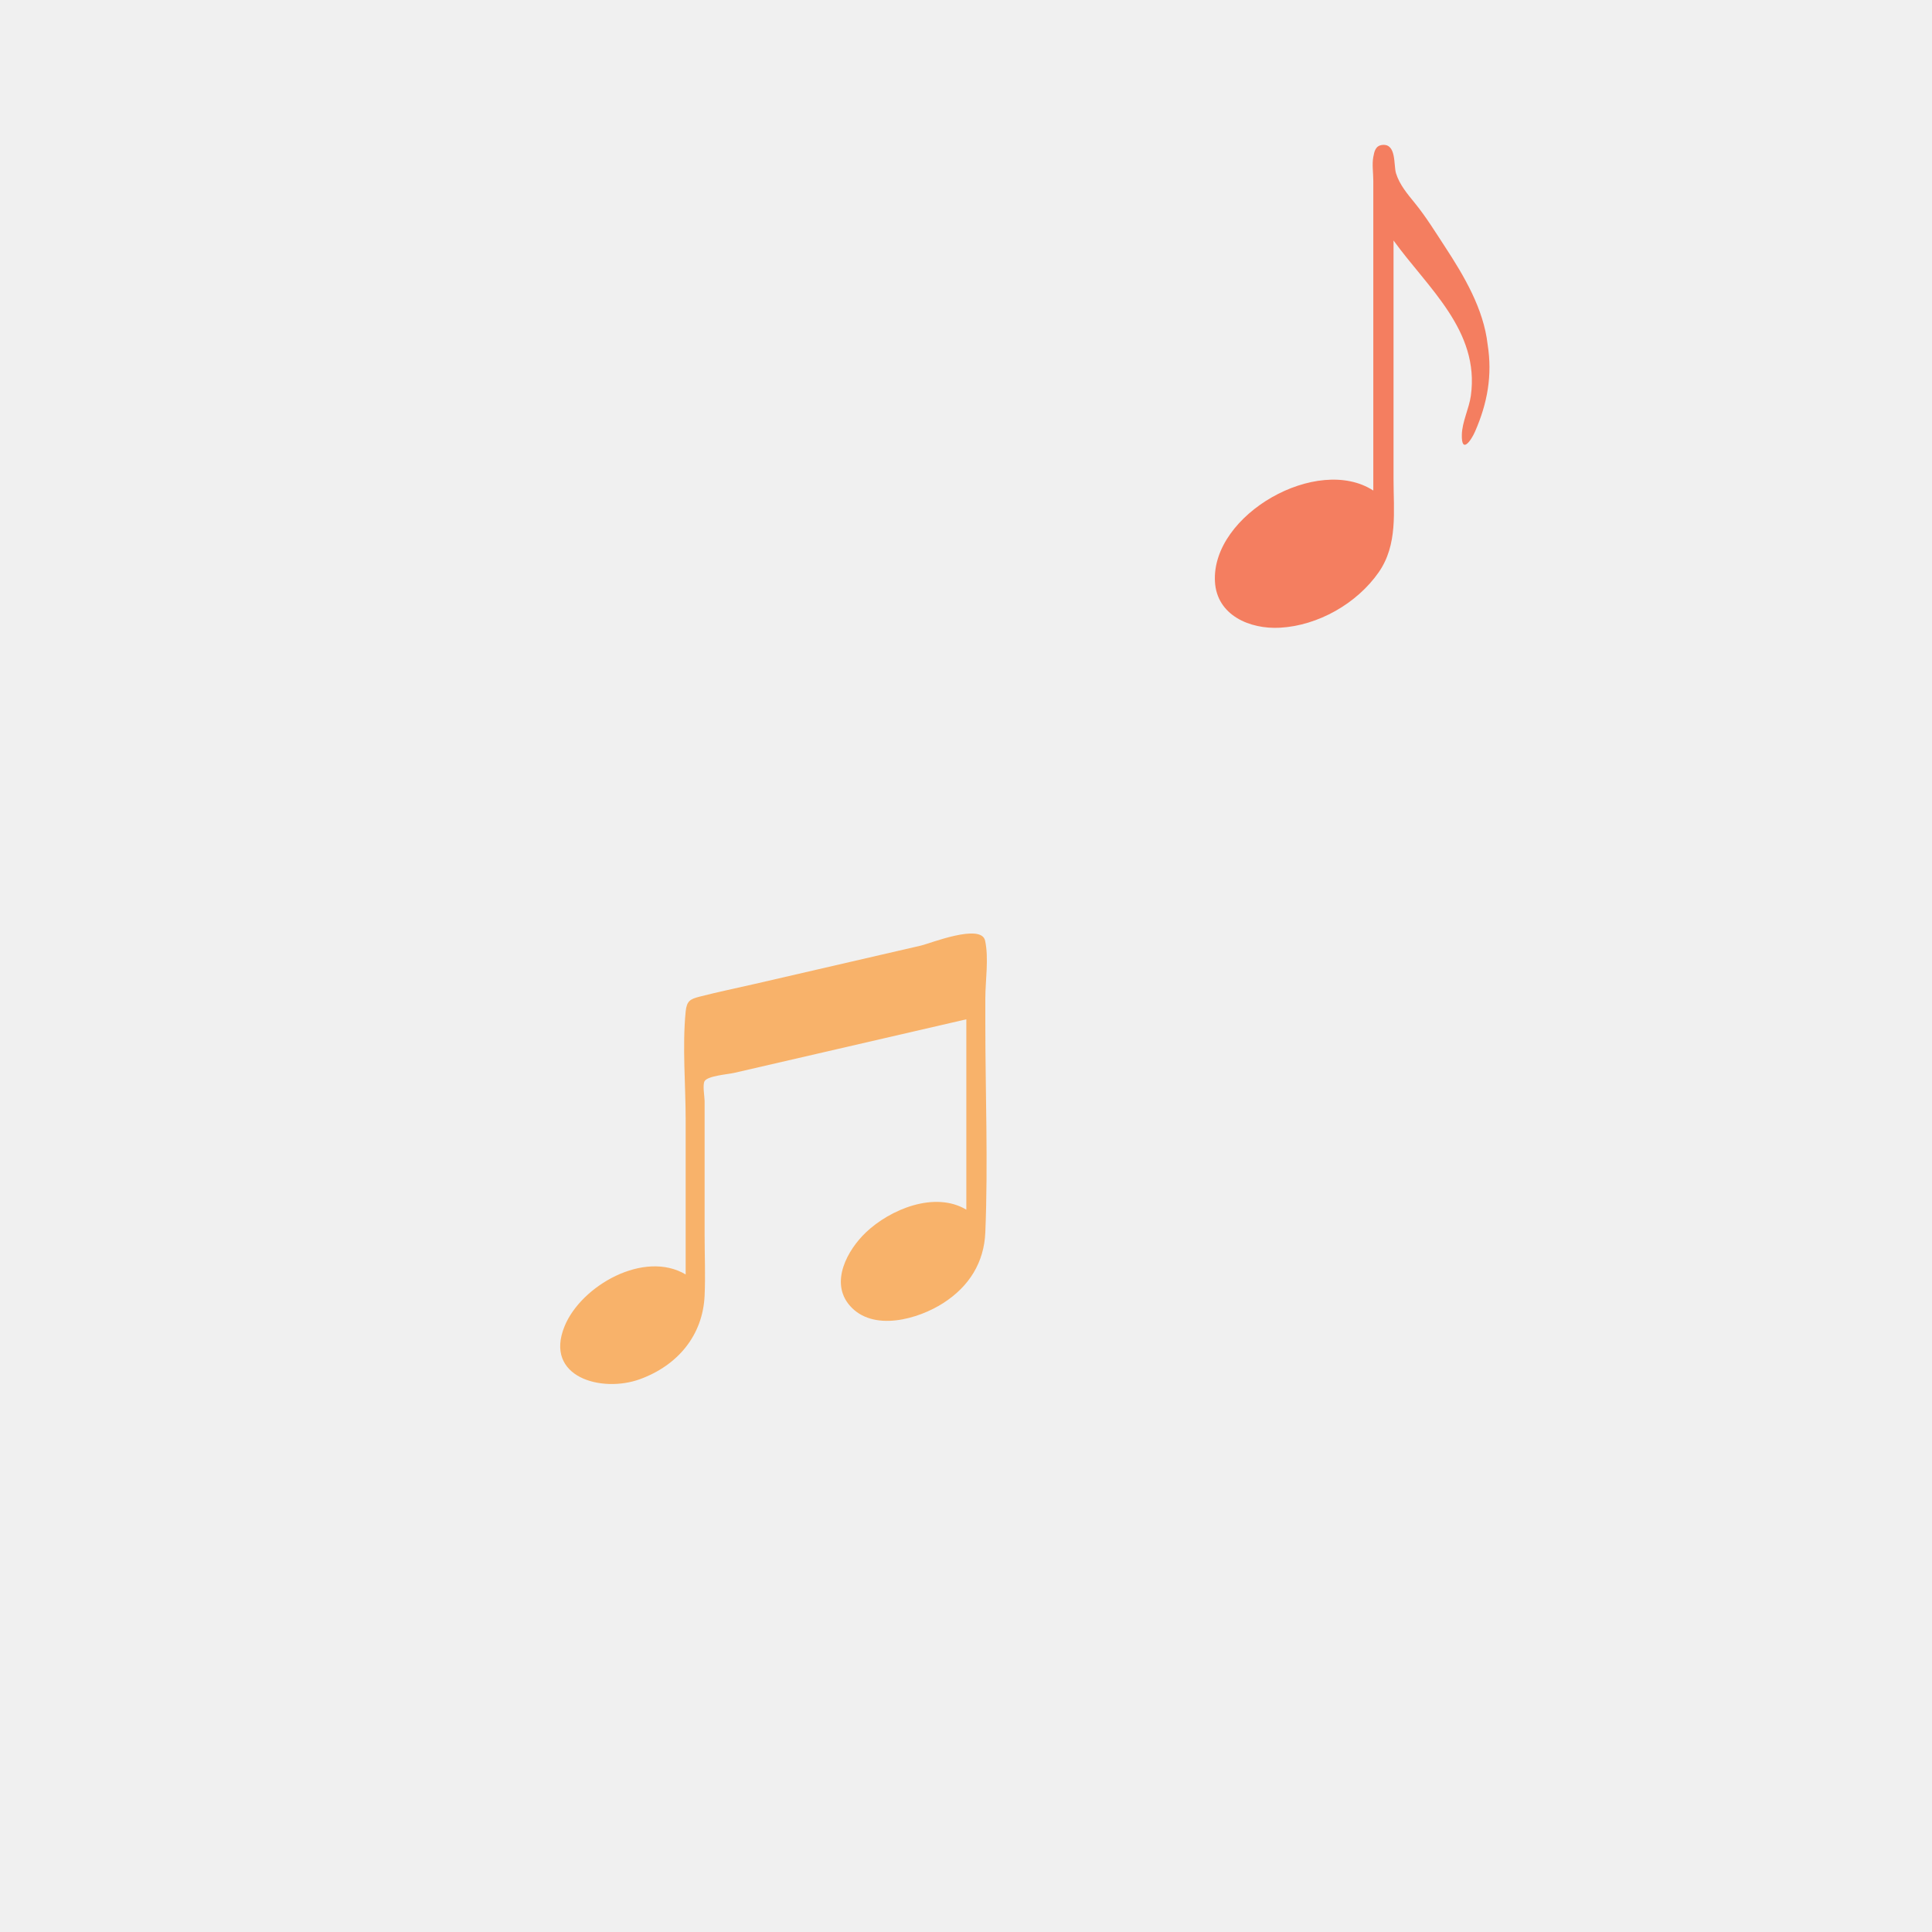
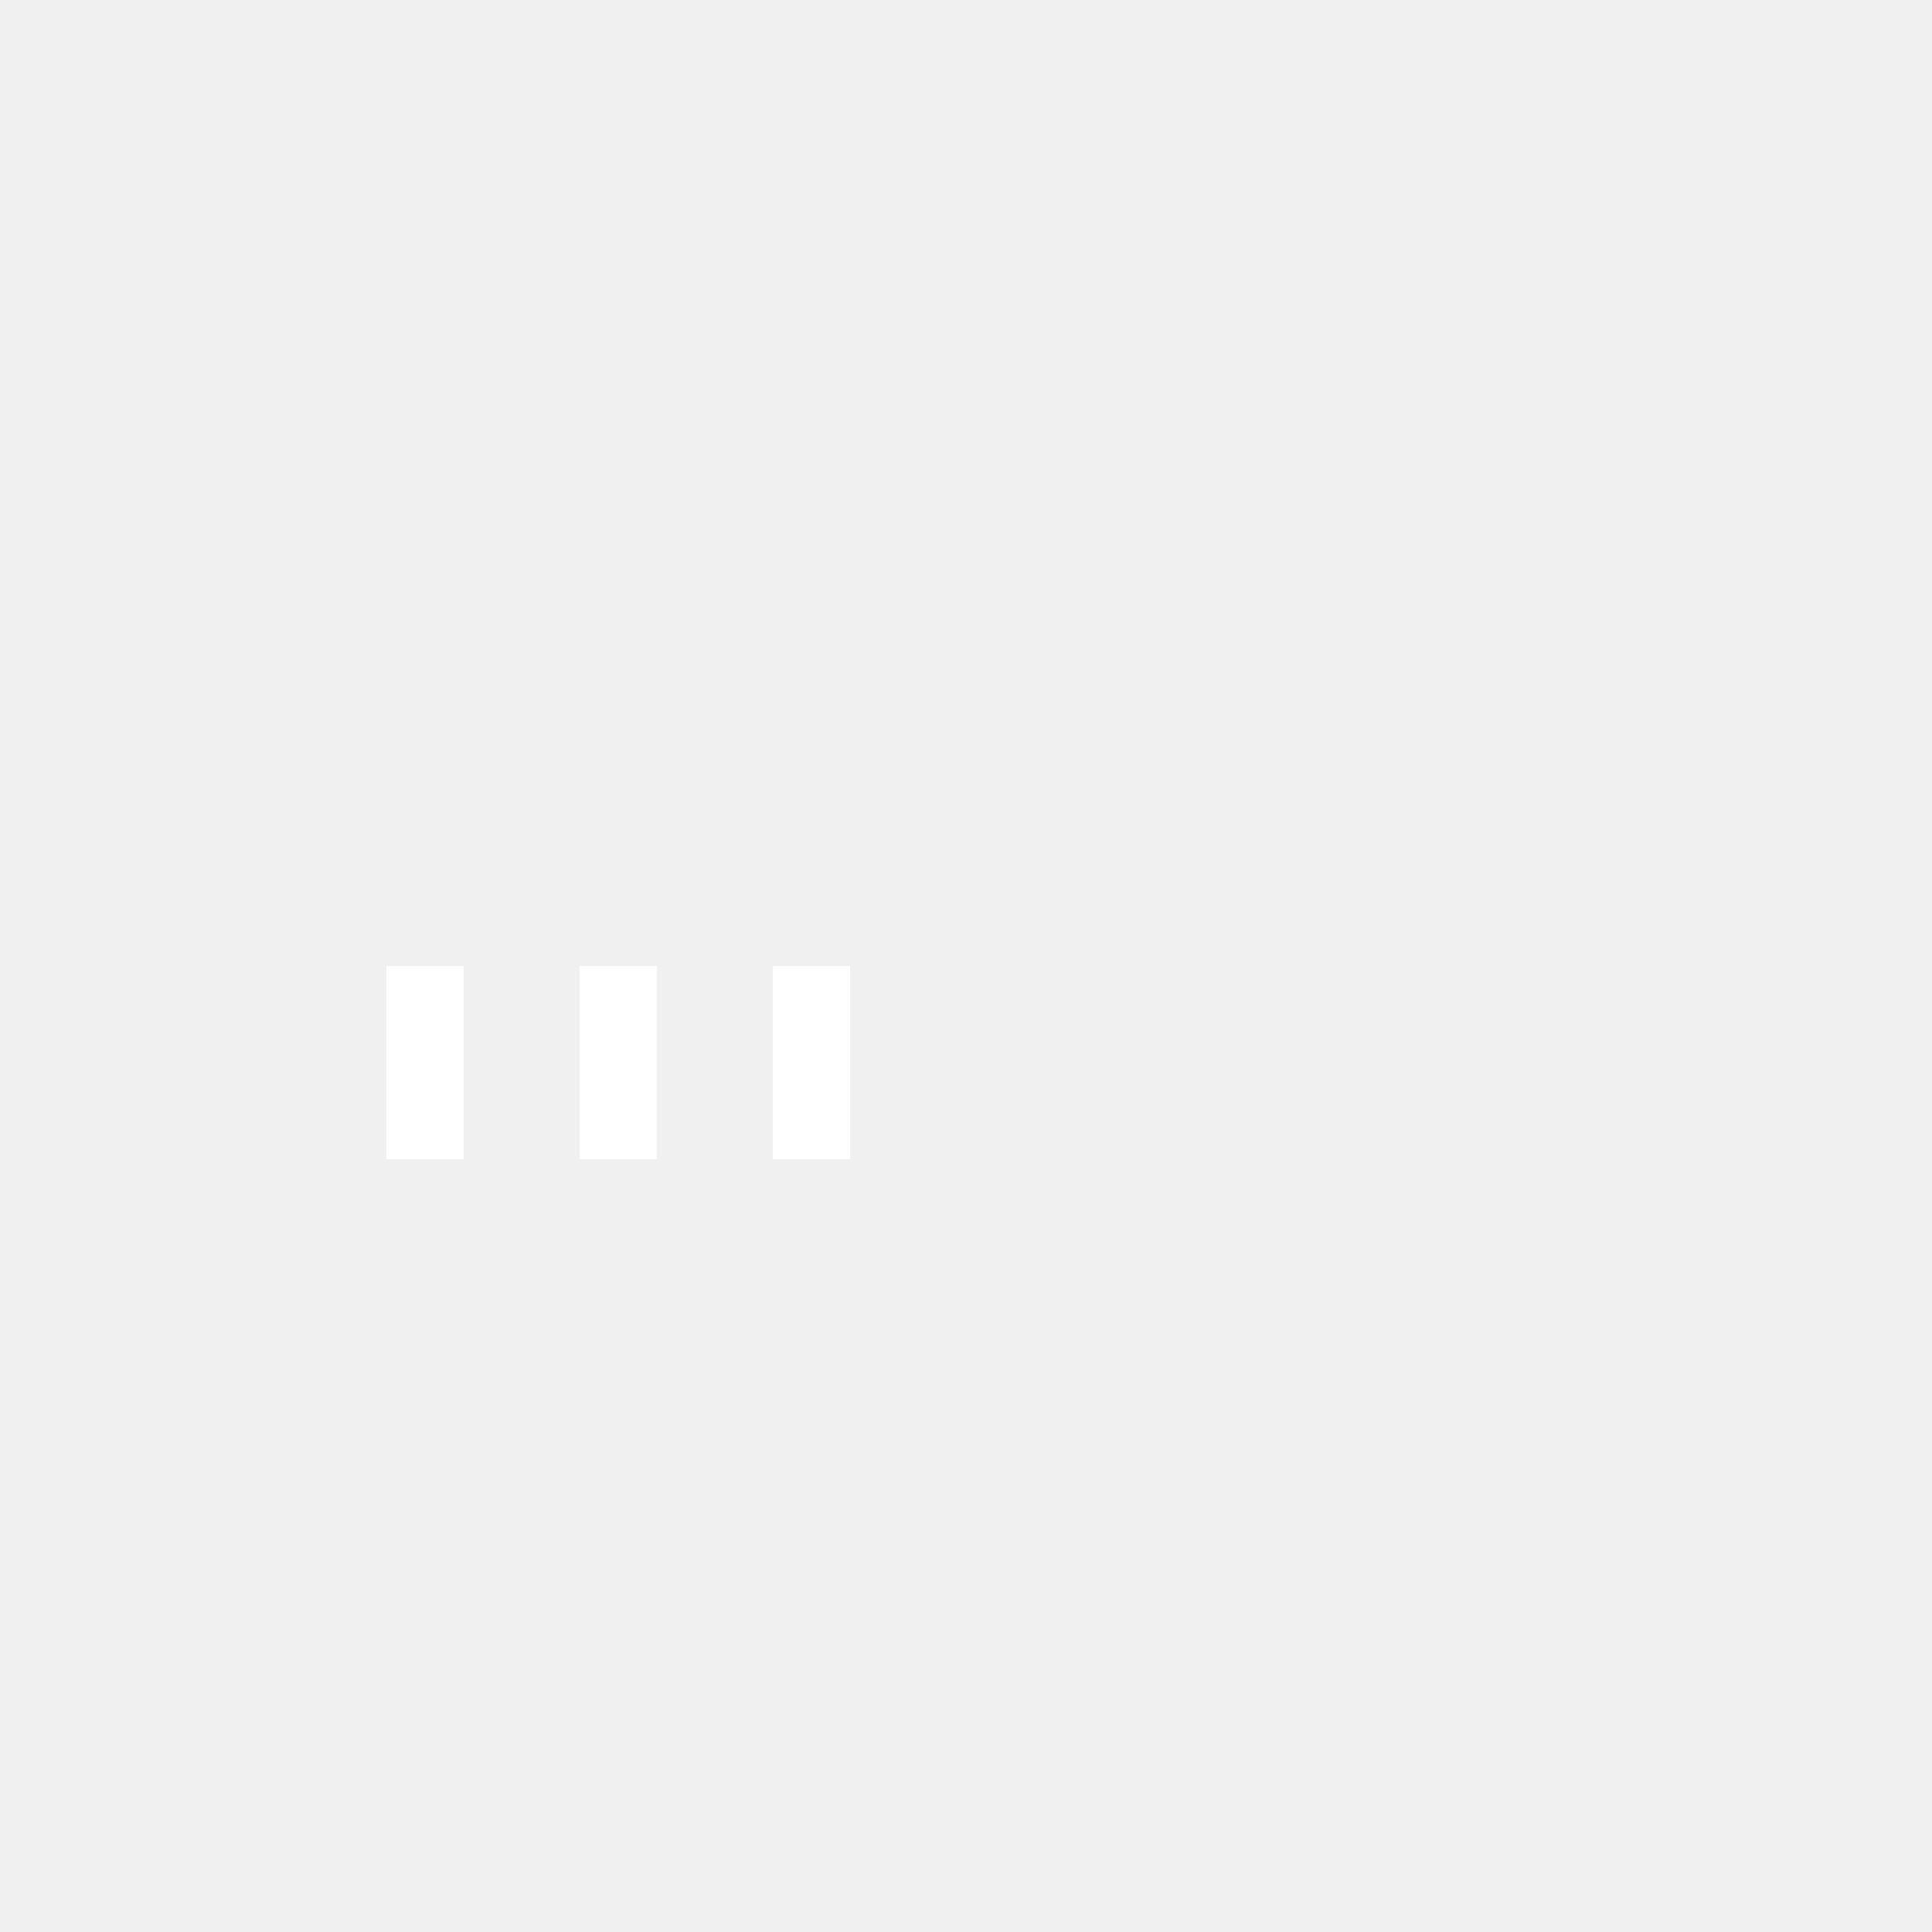
- <svg xmlns="http://www.w3.org/2000/svg" style="margin:auto;display:block;" width="200px" height="200px" viewBox="0 0 100 100" preserveAspectRatio="xMidYMid">
-   <path transform="translate(30,130)" fill="#e15b64" d="M6.999-2.173c-0.21-1.843-1.216-3.542-2.21-5.061C4.291-7.995,3.814-8.771,3.242-9.477 c-0.389-0.479-0.799-0.955-0.985-1.554c-0.13-0.42,0.033-1.539-0.704-1.467c-0.359,0.035-0.418,0.337-0.471,0.621 c-0.072,0.38,0,0.842,0,1.227c0,4.1,0,8.199,0,12.299c0,1.247,0,2.495,0,3.742c-2.884-1.873-8.377,1.23-8.197,4.705 c0.091,1.754,1.807,2.481,3.362,2.395c1.974-0.108,3.983-1.249,5.113-2.868c1-1.434,0.769-3.163,0.769-4.822 c0-2.398,0-4.797,0-7.195c0-1.72,0-3.439,0-5.159c1.769,2.454,4.472,4.668,4.002,8.037C6.038,1.149,5.681,1.832,5.665,2.494 C5.639,3.53,6.145,2.799,6.343,2.349C6.99,0.875,7.253-0.575,6.999-2.173z">
-     <animateTransform attributeName="transform" type="translate" keyTimes="0;0;0.2;0.4;1" values="30 130;30 130;30 50;30 130;30 130;" keySplines="0 0 1 1;0 0.5 0.5 1;0.5 0 1 0.5;0 0 1 1" calcMode="spline" dur="1.786s" repeatCount="indefinite" begin="-0.893s" />
-   </path>
-   <path transform="translate(70,20)" fill="#f47e60" d="M6.999-2.173c-0.21-1.843-1.216-3.542-2.21-5.061C4.291-7.995,3.814-8.771,3.242-9.477 c-0.389-0.479-0.799-0.955-0.985-1.554c-0.13-0.42,0.033-1.539-0.704-1.467c-0.359,0.035-0.418,0.337-0.471,0.621 c-0.072,0.38,0,0.842,0,1.227c0,4.1,0,8.199,0,12.299c0,1.247,0,2.495,0,3.742c-2.884-1.873-8.377,1.23-8.197,4.705 c0.091,1.754,1.807,2.481,3.362,2.395c1.974-0.108,3.983-1.249,5.113-2.868c1-1.434,0.769-3.163,0.769-4.822 c0-2.398,0-4.797,0-7.195c0-1.72,0-3.439,0-5.159c1.769,2.454,4.472,4.668,4.002,8.037C6.038,1.149,5.681,1.832,5.665,2.494 C5.639,3.53,6.145,2.799,6.343,2.349C6.99,0.875,7.253-0.575,6.999-2.173z">
-     <animateTransform attributeName="transform" type="translate" keyTimes="0;0.1;0.4;0.7;1" values="70 130;70 130;70 20;70 130;70 130;" keySplines="0 0 1 1;0 0.5 0.5 1;0.5 0 1 0.5;0 0 1 1" calcMode="spline" dur="1.786s" repeatCount="indefinite" begin="-0.893s" />
-   </path>
-   <path transform="translate(40,60)" fill="#f8b26a" d="M10.988-11.314c-0.201-0.914-2.865,0.152-3.31,0.255c-2.865,0.661-5.73,1.322-8.594,1.983 C-1.873-8.855-2.84-8.658-3.791-8.413c-0.481,0.124-0.664,0.217-0.719,0.77c-0.18,1.819,0,3.786,0,5.621c0,2.663,0,5.325,0,7.988 c-2.146-1.278-5.411,0.577-6.269,2.683c-1.074,2.636,1.925,3.462,3.907,2.736c1.954-0.715,3.253-2.269,3.343-4.333 c0.046-1.037,0-2.087,0-3.125c0-1.638,0-3.276,0-4.914c0-0.673,0-1.346,0-2.019c0-0.215-0.116-0.848,0-1.036 c0.17-0.277,1.196-0.348,1.535-0.427c1.425-0.329,2.849-0.657,4.274-0.986c2.579-0.595,5.158-1.19,7.737-1.786 c0,3.284,0,6.569,0,9.853c-1.64-0.977-3.949-0.013-5.2,1.179c-0.958,0.913-1.87,2.579-0.84,3.778 c1.198,1.393,3.567,0.71,4.866-0.135C10.164,6.578,10.936,5.347,11,3.788c0.148-3.605,0-7.245,0-10.853c0-0.415,0-0.829,0-1.244 C11-9.247,11.189-10.396,10.988-11.314z">
-     <animateTransform attributeName="transform" type="translate" keyTimes="0;0.3;0.6;0.9;1" values="40 130;40 130;40 60;40 130;40 130;" keySplines="0 0 1 1;0 0.5 0.5 1;0.5 0 1 0.5;0 0 1 1" calcMode="spline" dur="1.786s" repeatCount="indefinite" begin="-0.893s" />
-   </path>
-   <path transform="translate(60,130)" fill="#e15b64" d="M6.999-2.173c-0.21-1.843-1.216-3.542-2.21-5.061C4.291-7.995,3.814-8.771,3.242-9.477 c-0.389-0.479-0.799-0.955-0.985-1.554c-0.13-0.42,0.033-1.539-0.704-1.467c-0.359,0.035-0.418,0.337-0.471,0.621 c-0.072,0.38,0,0.842,0,1.227c0,4.1,0,8.199,0,12.299c0,1.247,0,2.495,0,3.742c-2.884-1.873-8.377,1.23-8.197,4.705 c0.091,1.754,1.807,2.481,3.362,2.395c1.974-0.108,3.983-1.249,5.113-2.868c1-1.434,0.769-3.163,0.769-4.822 c0-2.398,0-4.797,0-7.195c0-1.72,0-3.439,0-5.159c1.769,2.454,4.472,4.668,4.002,8.037C6.038,1.149,5.681,1.832,5.665,2.494 C5.639,3.53,6.145,2.799,6.343,2.349C6.99,0.875,7.253-0.575,6.999-2.173z">
-     <animateTransform attributeName="transform" type="translate" keyTimes="0;0.5;0.75;1;1" values="60 130;60 130;60 70;60 130;60 130;" keySplines="0 0 1 1;0 0.5 0.5 1;0.5 0 1 0.5;0 0 1 1" calcMode="spline" dur="1.786s" repeatCount="indefinite" begin="-0.893s" />
-   </path>
-   <path transform="translate(50,130)" fill="#abbd81" d="M10.988-11.314c-0.201-0.914-2.865,0.152-3.31,0.255c-2.865,0.661-5.73,1.322-8.594,1.983 C-1.873-8.855-2.84-8.658-3.791-8.413c-0.481,0.124-0.664,0.217-0.719,0.77c-0.18,1.819,0,3.786,0,5.621c0,2.663,0,5.325,0,7.988 c-2.146-1.278-5.411,0.577-6.269,2.683c-1.074,2.636,1.925,3.462,3.907,2.736c1.954-0.715,3.253-2.269,3.343-4.333 c0.046-1.037,0-2.087,0-3.125c0-1.638,0-3.276,0-4.914c0-0.673,0-1.346,0-2.019c0-0.215-0.116-0.848,0-1.036 c0.17-0.277,1.196-0.348,1.535-0.427c1.425-0.329,2.849-0.657,4.274-0.986c2.579-0.595,5.158-1.19,7.737-1.786 c0,3.284,0,6.569,0,9.853c-1.64-0.977-3.949-0.013-5.2,1.179c-0.958,0.913-1.87,2.579-0.84,3.778 c1.198,1.393,3.567,0.71,4.866-0.135C10.164,6.578,10.936,5.347,11,3.788c0.148-3.605,0-7.245,0-10.853c0-0.415,0-0.829,0-1.244 C11-9.247,11.189-10.396,10.988-11.314z">
-     <animateTransform attributeName="transform" type="translate" keyTimes="0;0;0.4;0.8;1" values="50 130;50 130;50 20;50 130;50 130;" keySplines="0 0 1 1;0 0.5 0.5 1;0.5 0 1 0.5;0 0 1 1" calcMode="spline" dur="1.786s" repeatCount="indefinite" begin="0s" />
-   </path>
+ <svg xmlns="http://www.w3.org/2000/svg" version="1.1" id="L9" x="0px" y="0px" viewBox="0 0 100 100" enable-background="new 0 0 0 0" xml:space="preserve">
+   <rect x="20" y="50" width="4" height="10" fill="#fff">
+     <animateTransform attributeType="xml" attributeName="transform" type="translate" values="0 0; 0 20; 0 0" begin="0" dur="0.6s" repeatCount="indefinite" />
+   </rect>
+   <rect x="30" y="50" width="4" height="10" fill="#fff">
+     <animateTransform attributeType="xml" attributeName="transform" type="translate" values="0 0; 0 20; 0 0" begin="0.2s" dur="0.6s" repeatCount="indefinite" />
+   </rect>
+   <rect x="40" y="50" width="4" height="10" fill="#fff">
+     <animateTransform attributeType="xml" attributeName="transform" type="translate" values="0 0; 0 20; 0 0" begin="0.4s" dur="0.6s" repeatCount="indefinite" />
+   </rect>
</svg>
